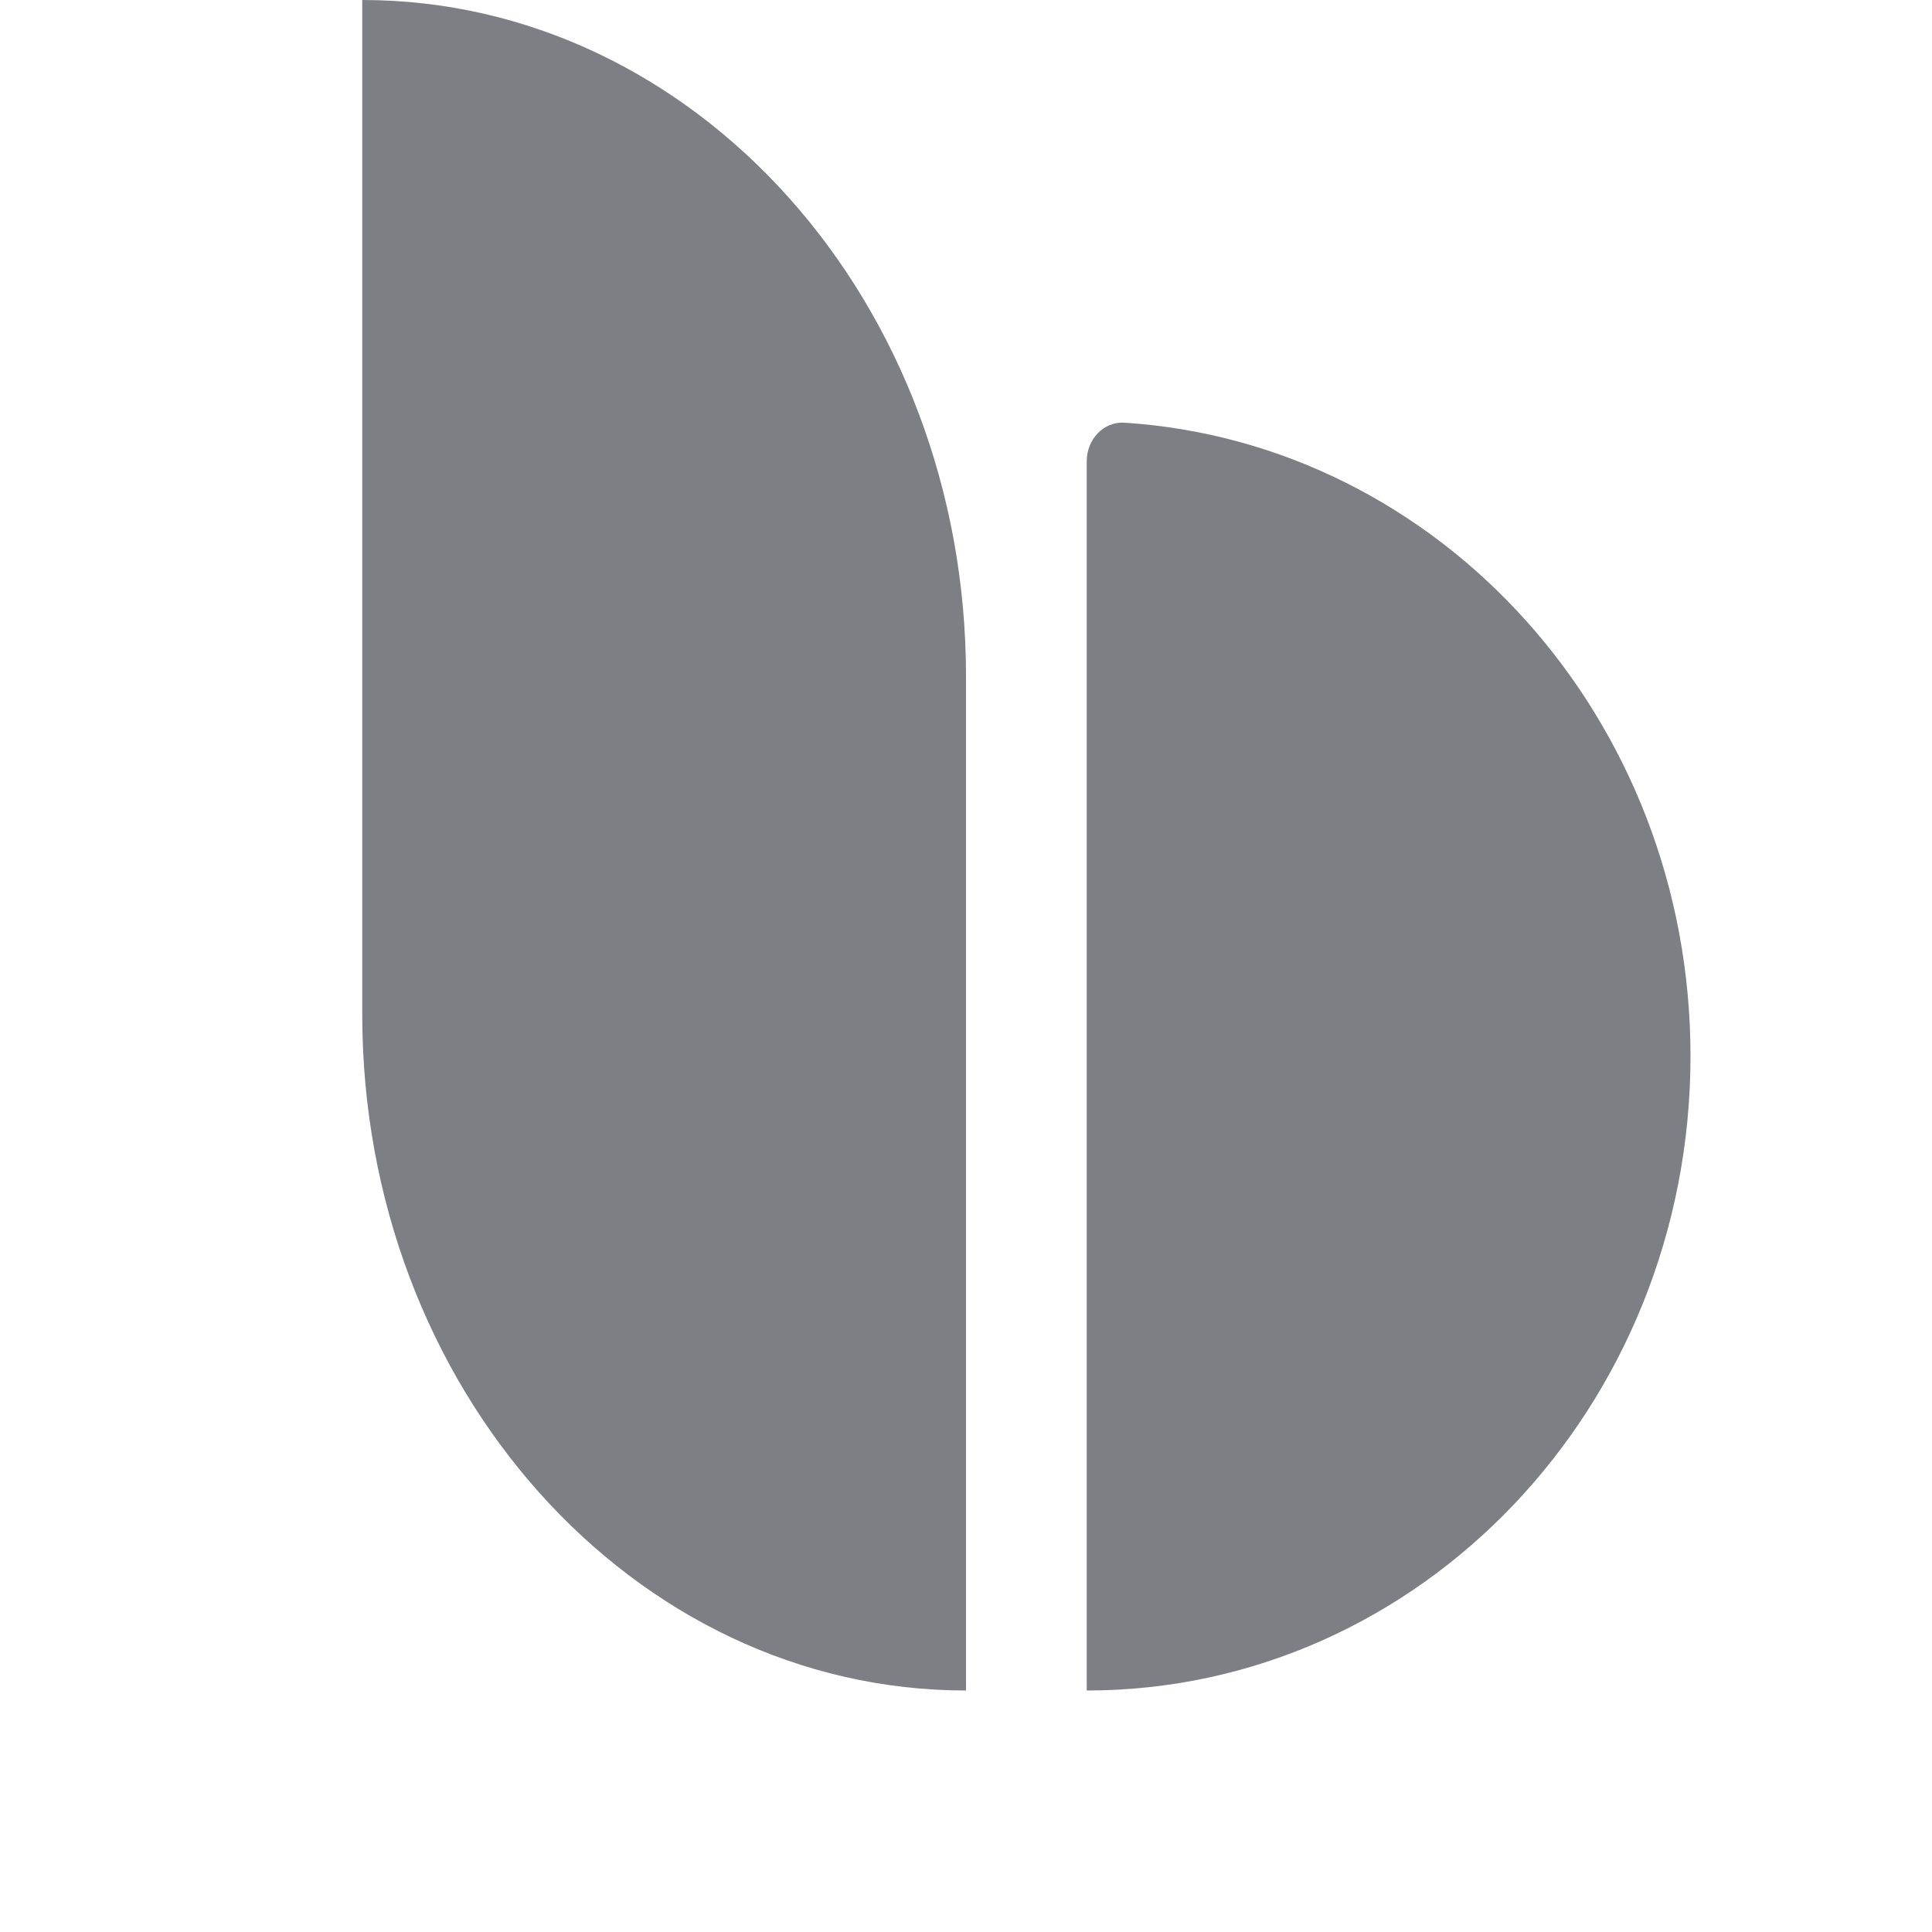
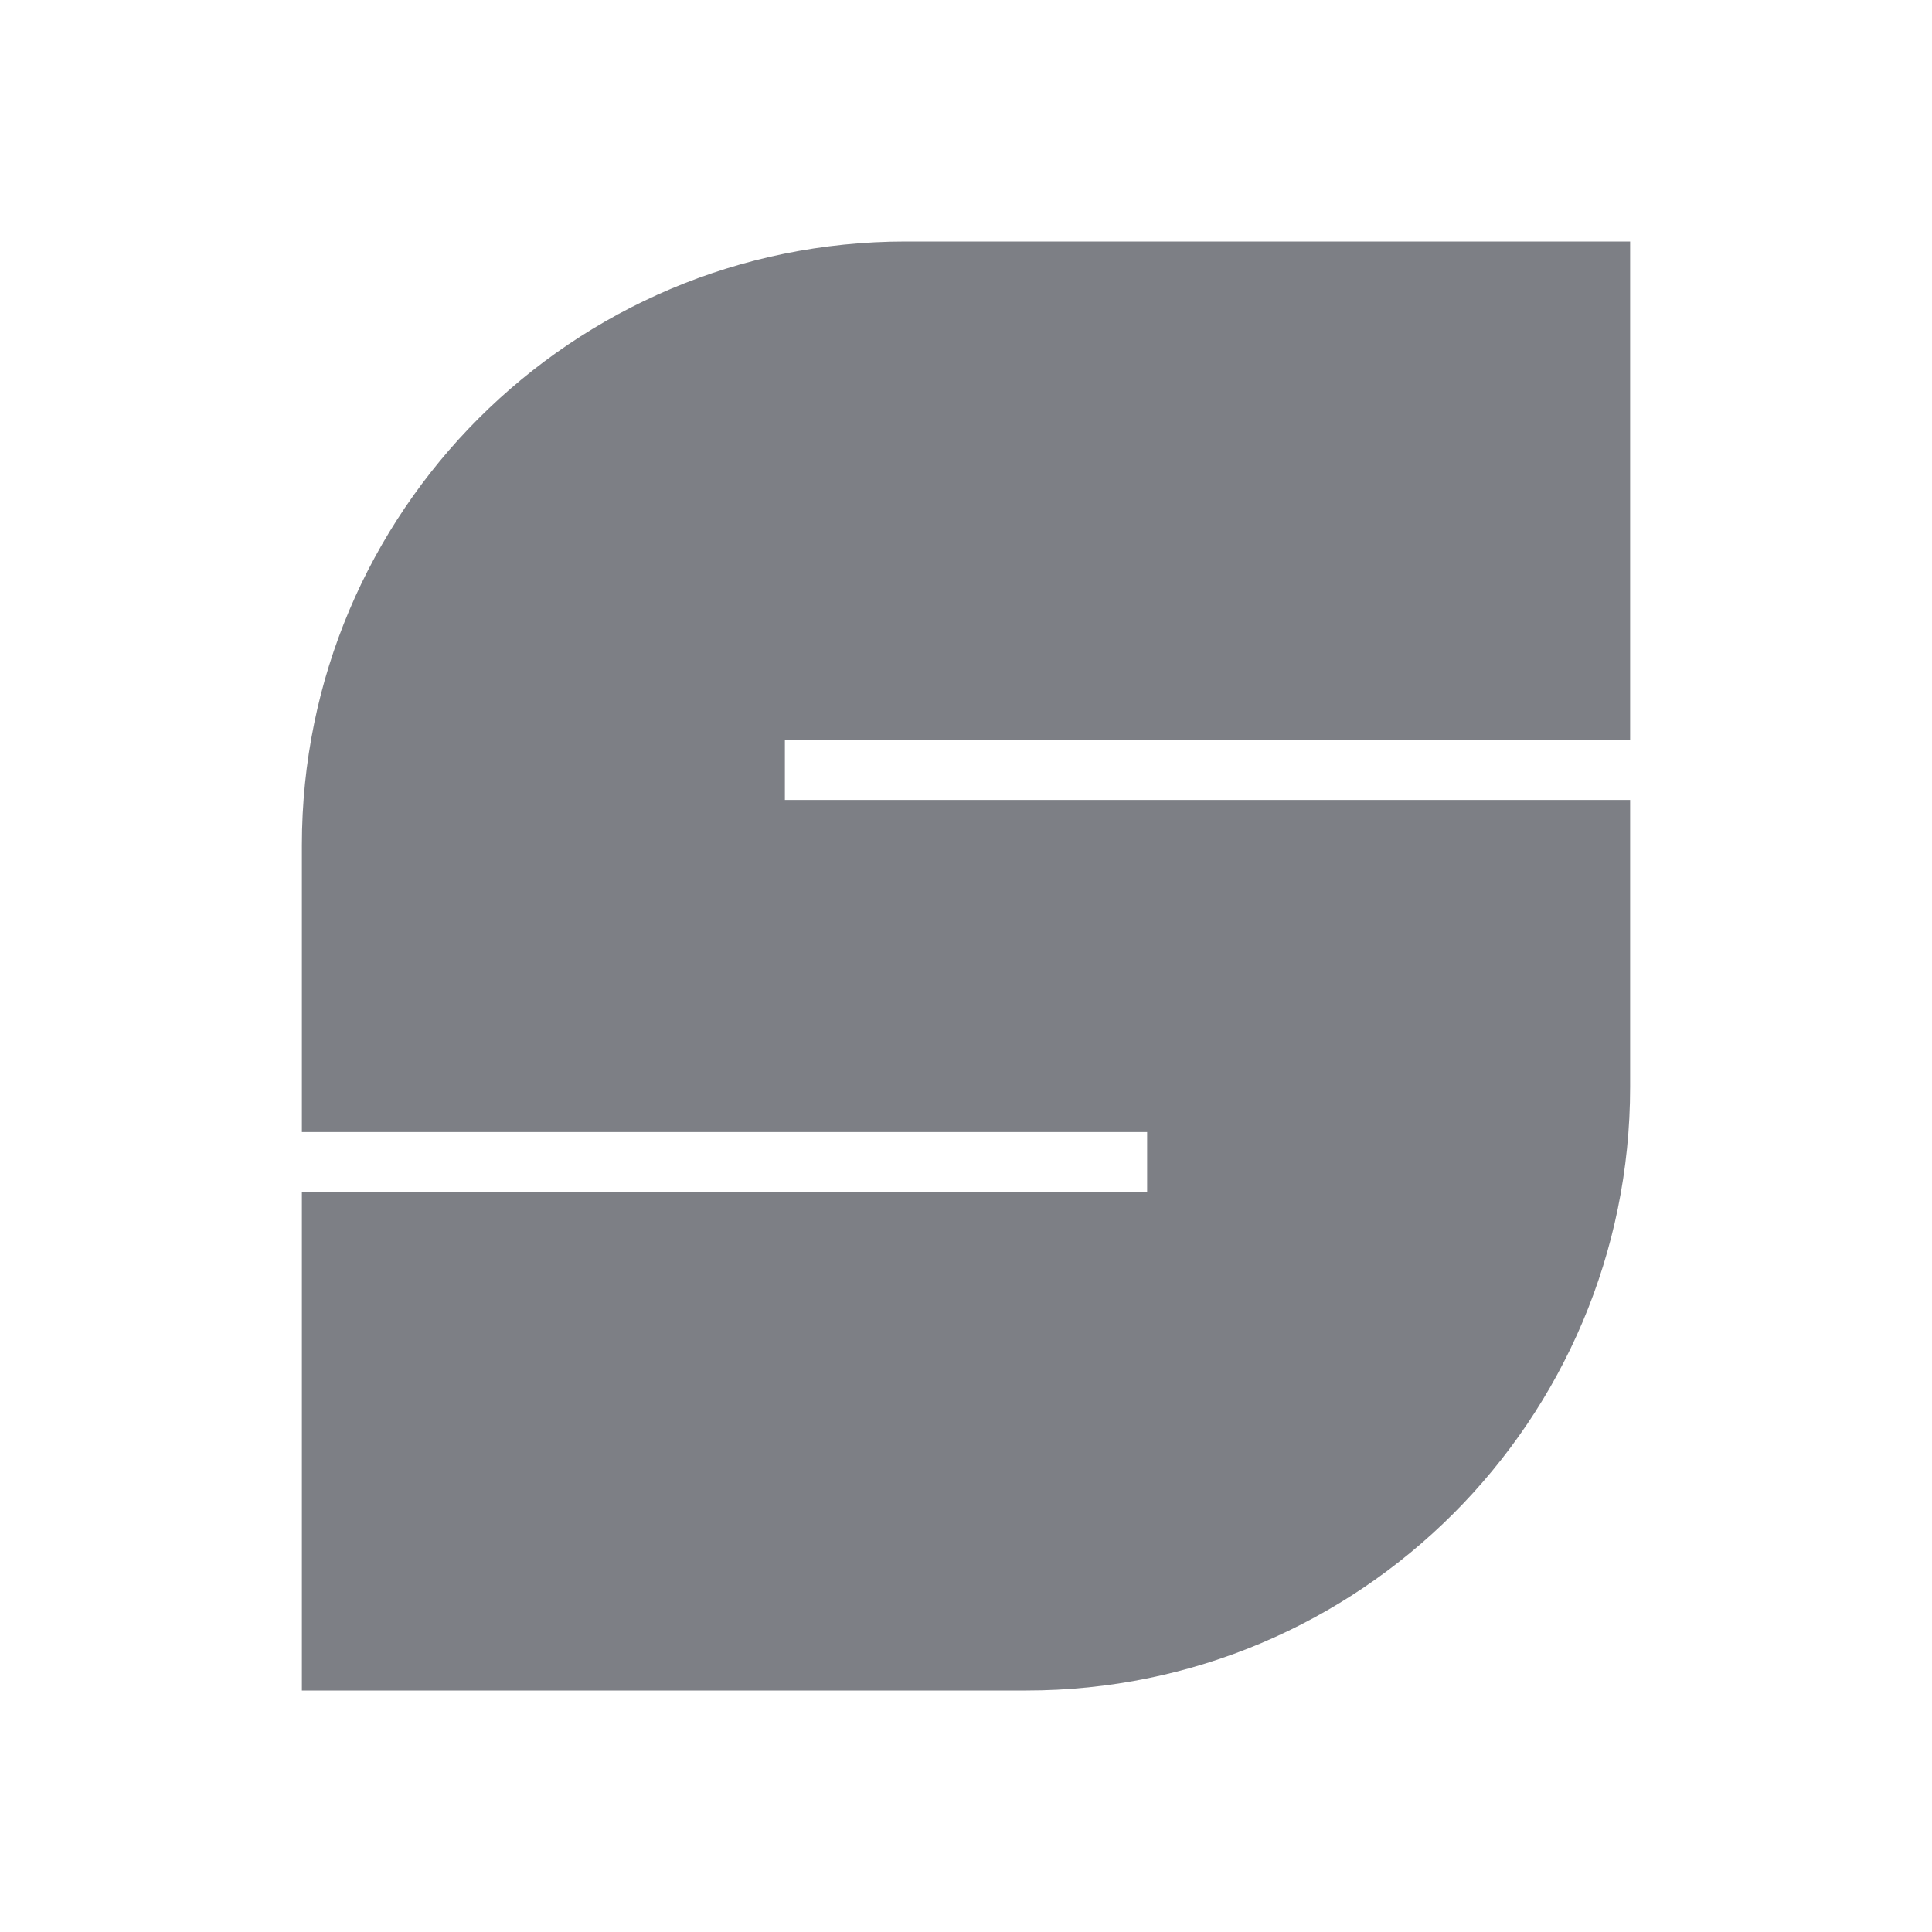
- <svg xmlns="http://www.w3.org/2000/svg" width="32" height="32" viewBox="0 0 32 32" fill="none">
+ <svg xmlns="http://www.w3.org/2000/svg" width="32" height="32" viewBox="-5 -4 32 32" fill="none">
  <style>
  @media (prefers-color-scheme: dark) {
    .a { fill: #adb5bd; }
  }
</style>
-   <path d="M18.625 7.001C18.281 6.979 18 7.275 18 7.638V28C23.523 28 28 23.295 28 17.491C28 11.907 23.857 7.34 18.625 7.001Z" class="a" fill="#7d7f85" />
-   <path fill-rule="evenodd" class="a" clip-rule="evenodd" d="M16 11.2V14V28C10.477 28 6 22.986 6 16.8V14V0C11.523 0 16 5.014 16 11.2Z" fill="#7d7f85" />
+   <path d="M22 0H10C4.477 0 0 4.477 0 10V14.75H14V15.75H0V24H12C17.523 24 22 19.523 22 14V9.25H8V8.25H22Z" class="a" fill="#7d7f85" />
</svg>
